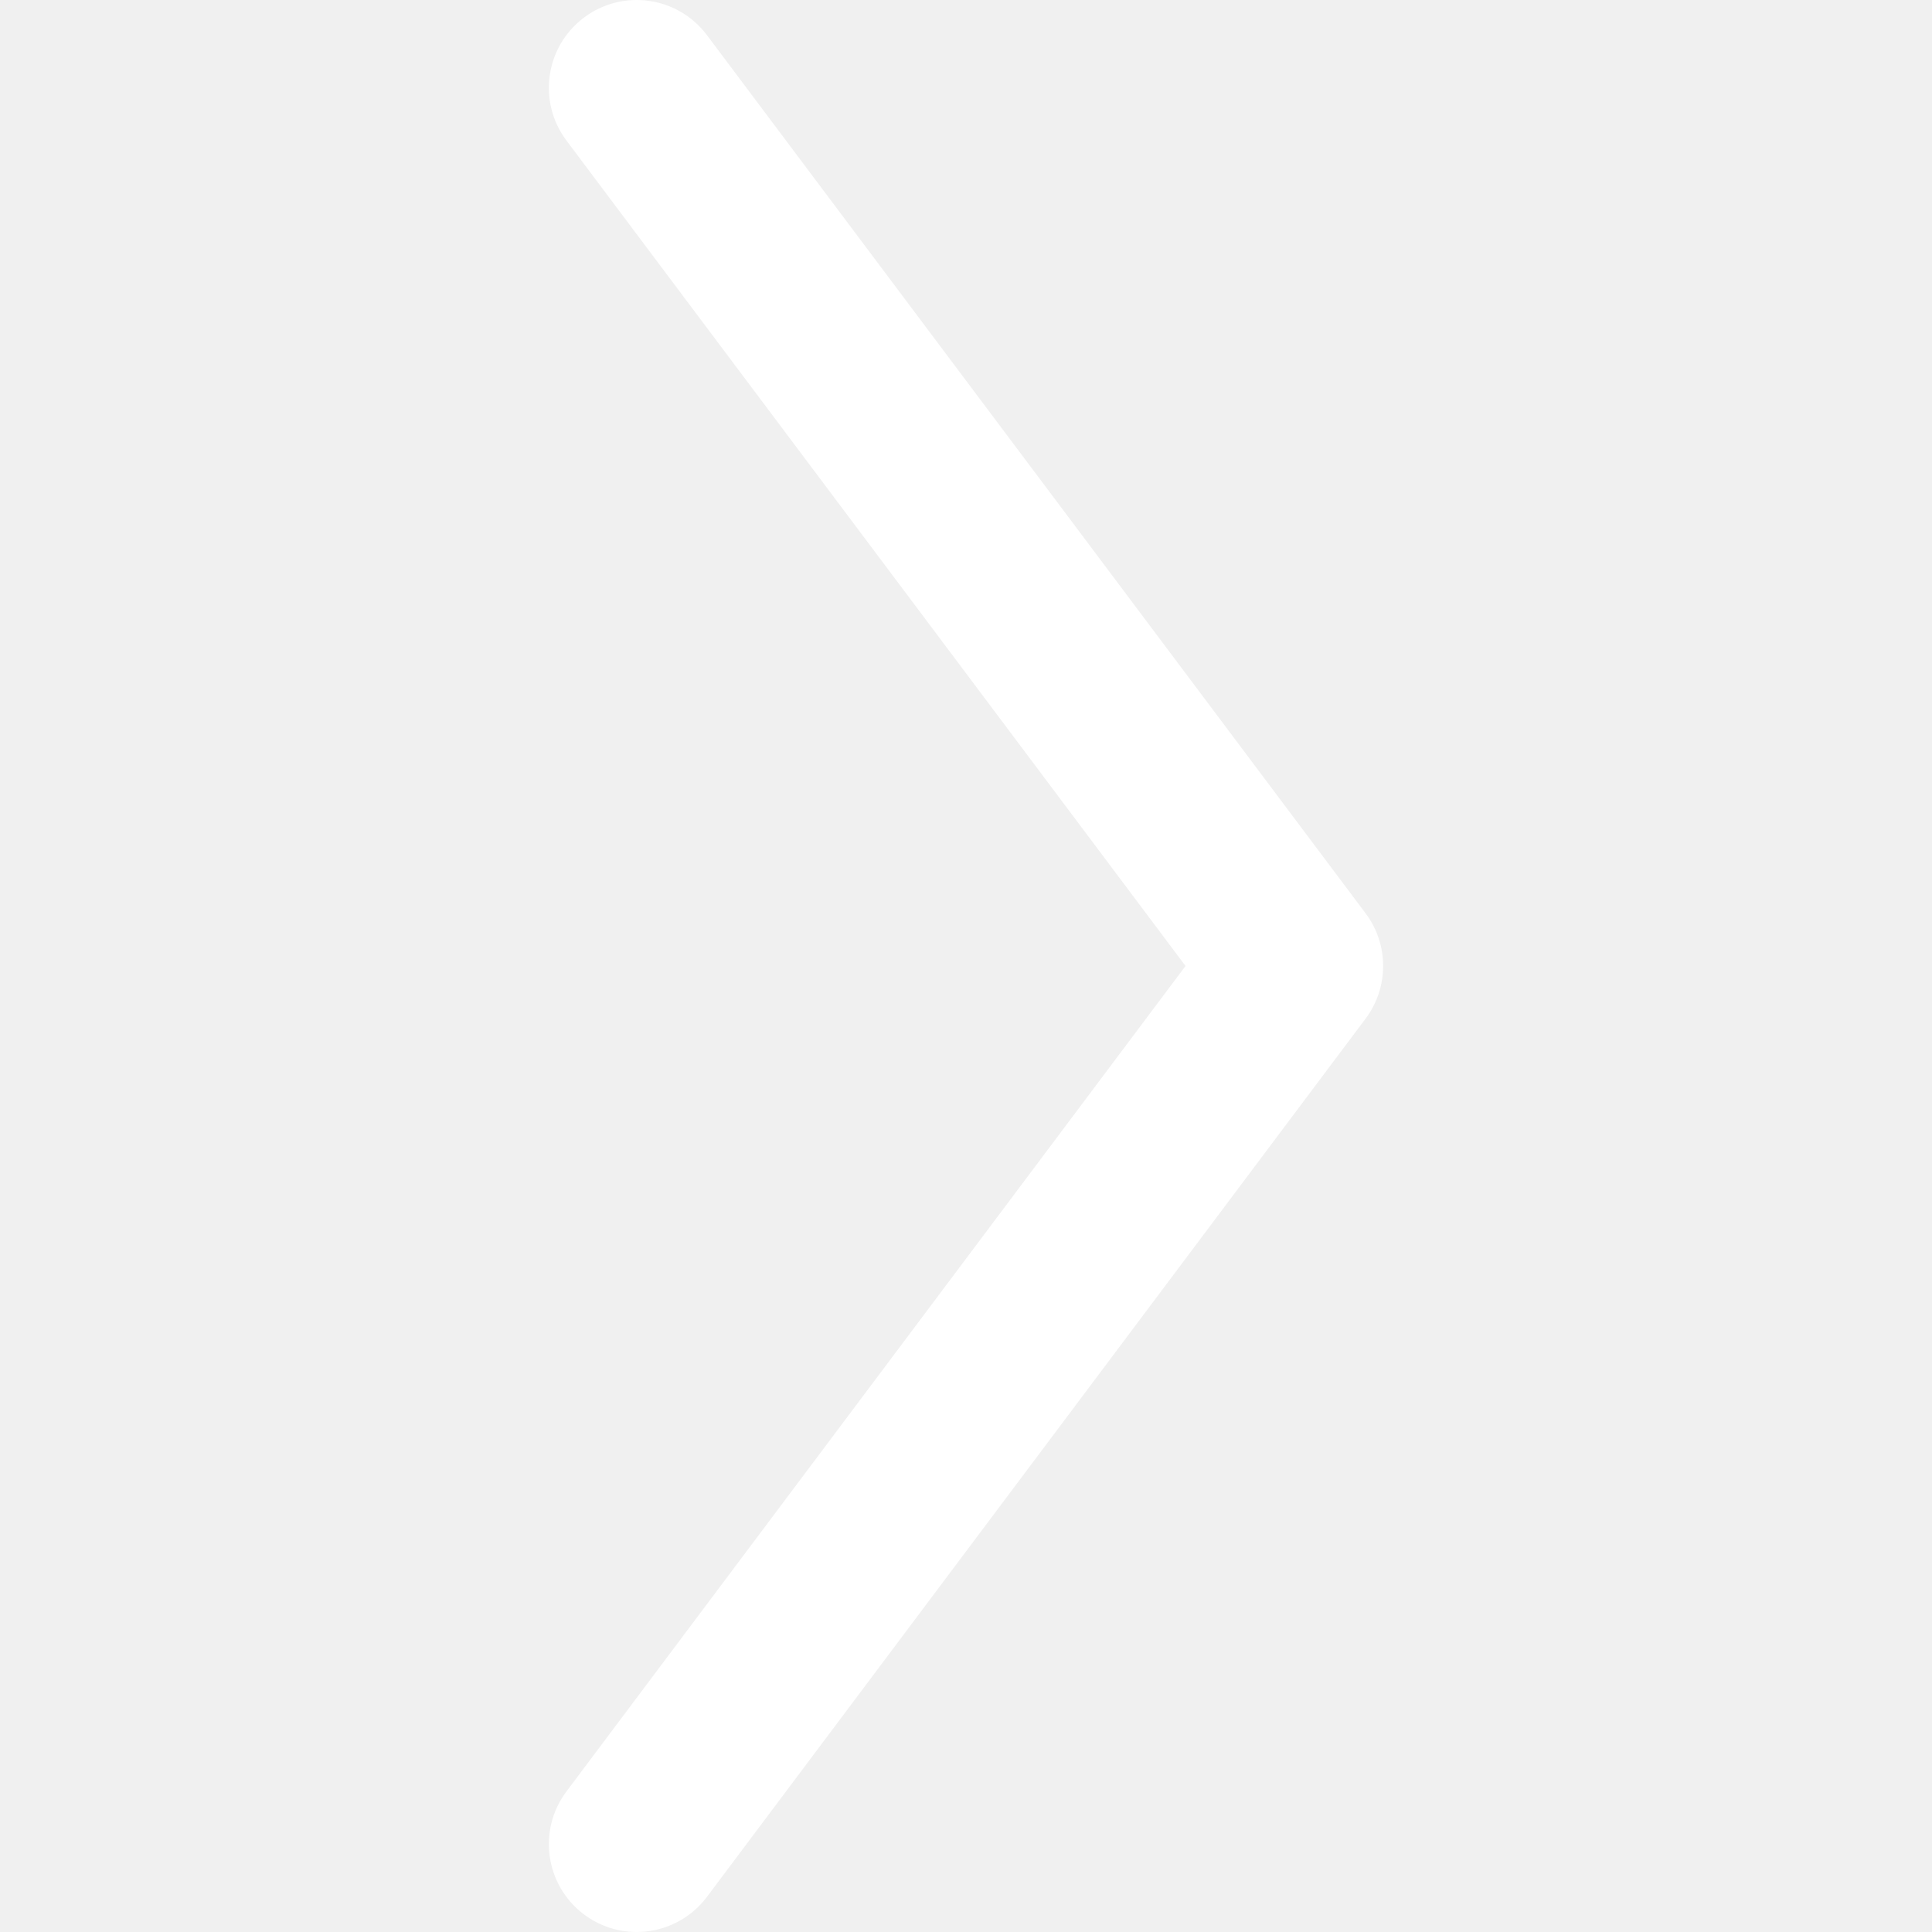
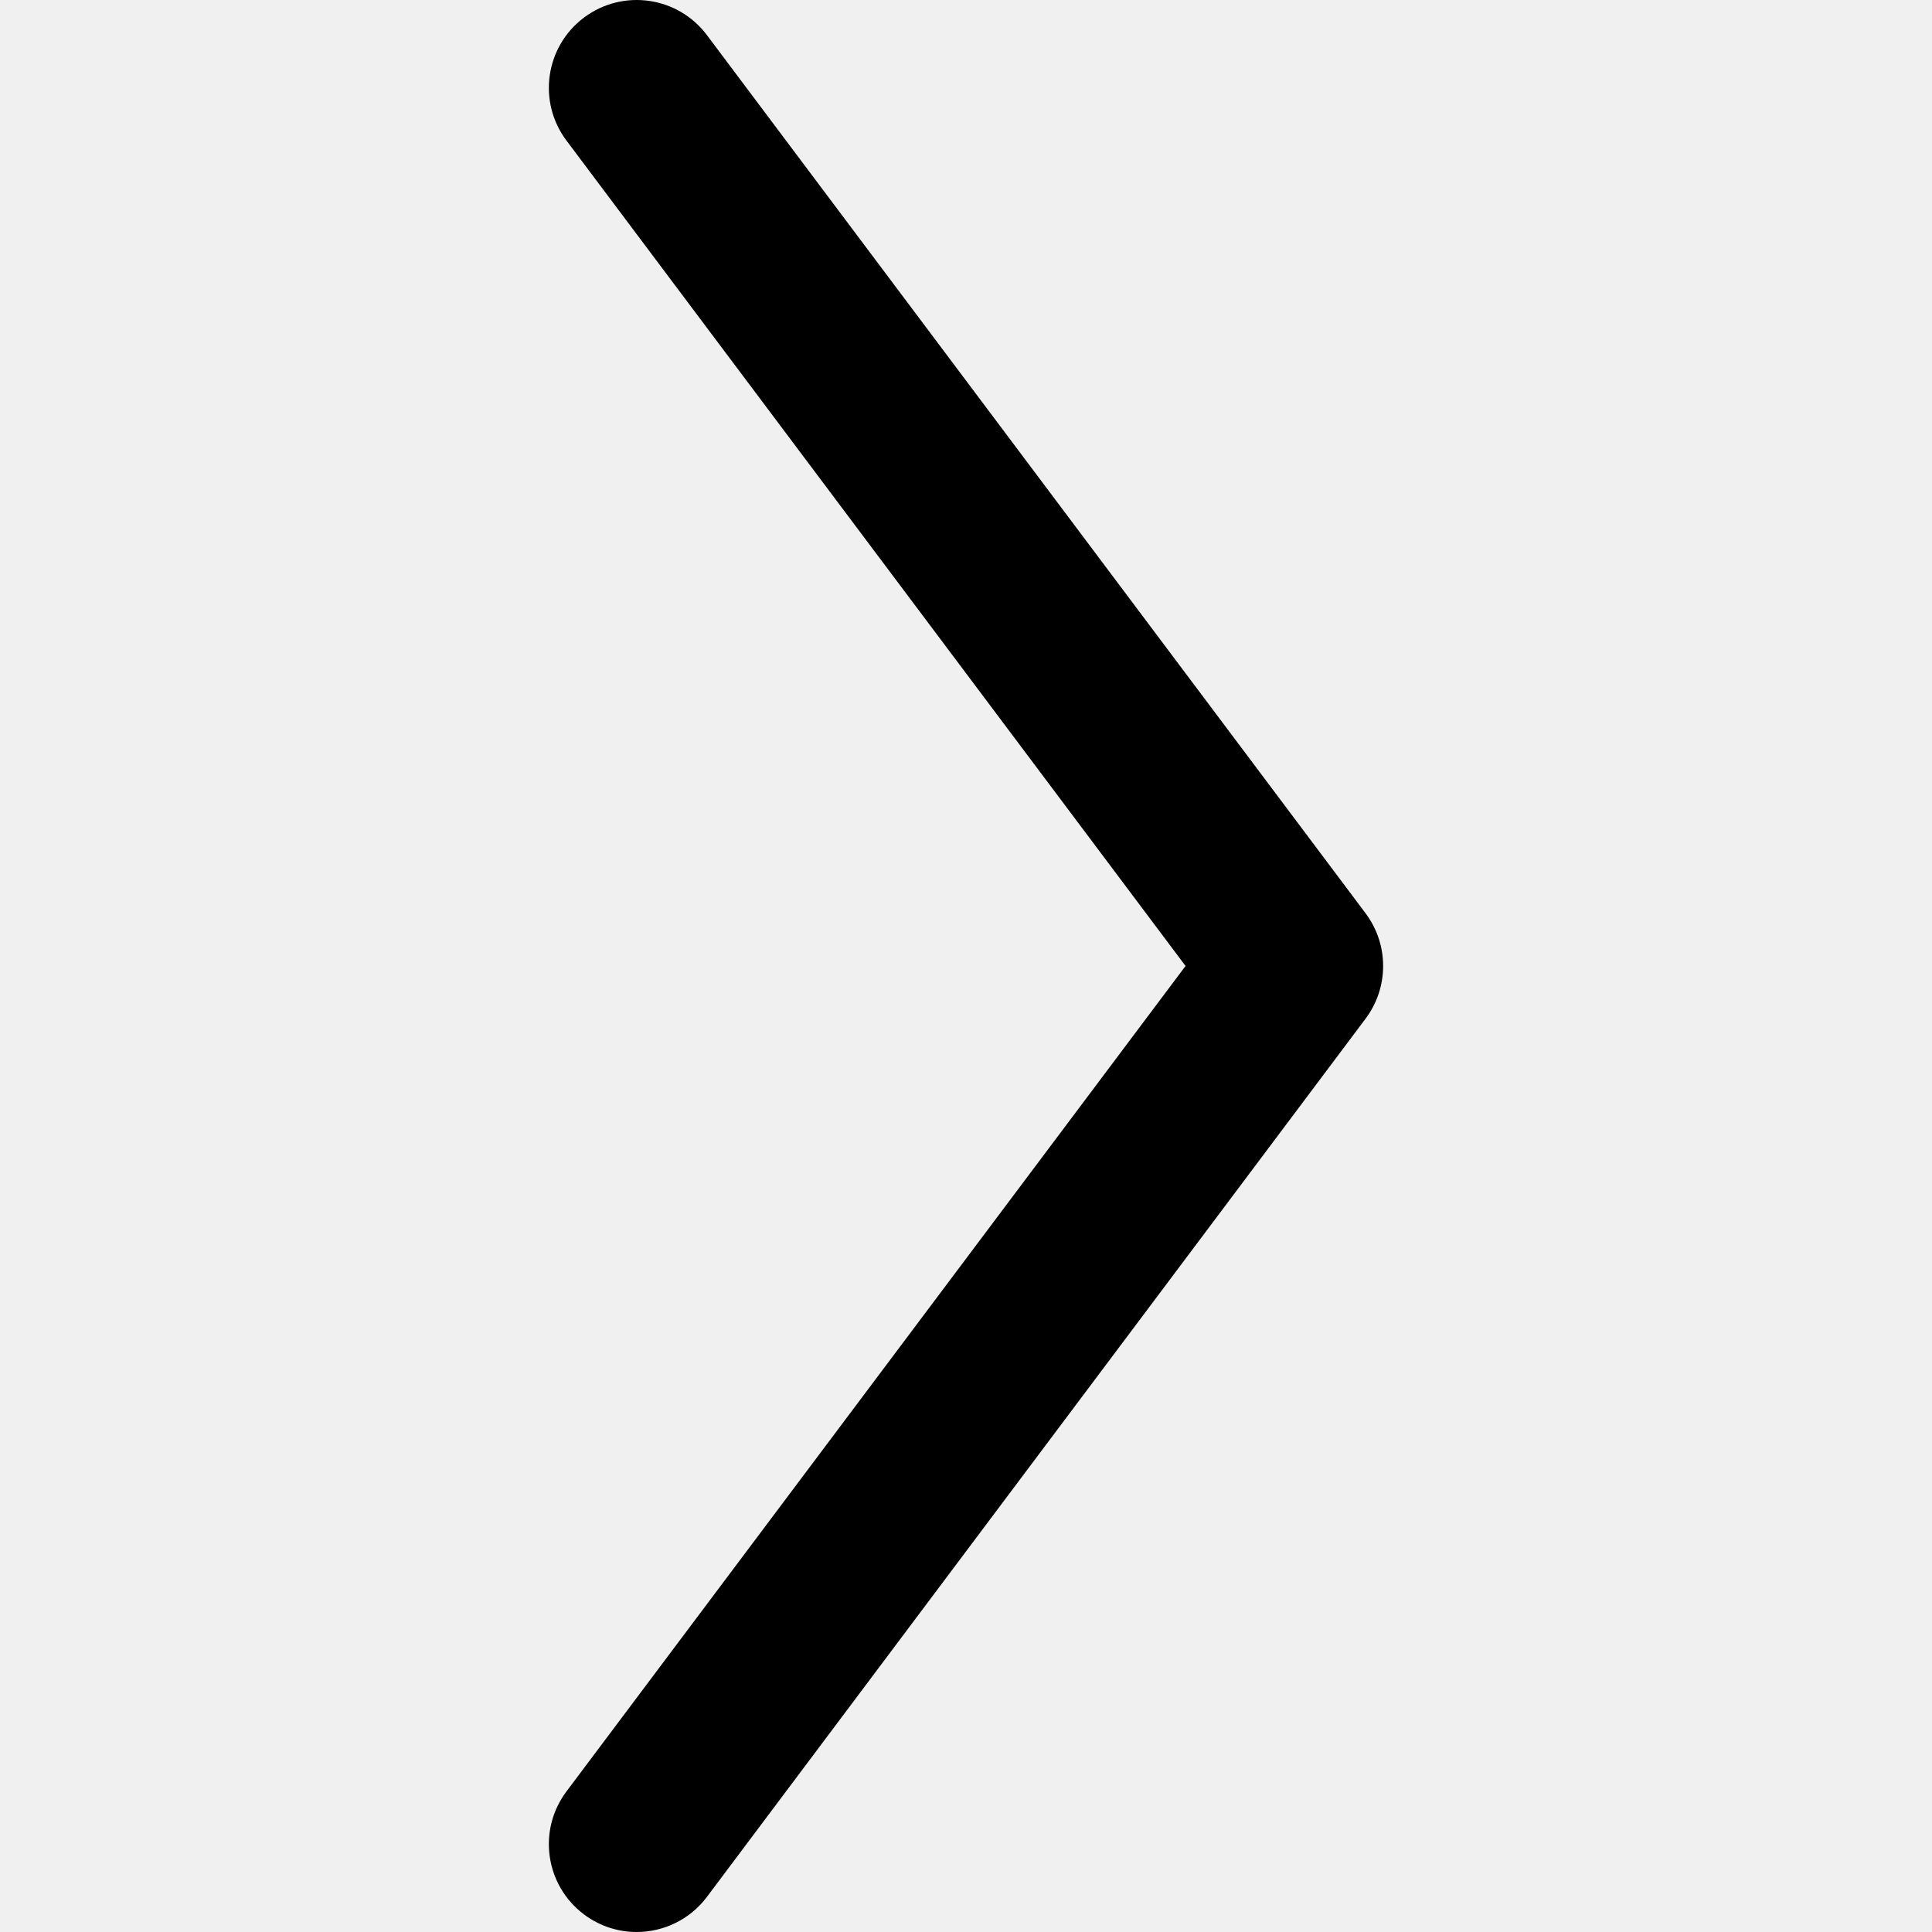
<svg xmlns="http://www.w3.org/2000/svg" version="1.1" id="Layer_1" x="0px" y="0px" viewBox="0 0 512 512" style="enable-background:new 0 0 512 512;" preserveAspectRatio="none" xml:space="preserve">
-   <path style="fill:#FFFFFF;" d="M361.891,242.03L187.347,9.31c-7.714-10.283-22.298-12.365-32.582-4.655  c-10.283,7.713-12.367,22.3-4.655,32.582l164.072,218.758L150.111,474.762c-7.713,10.282-5.627,24.871,4.655,32.582  c4.186,3.14,9.086,4.656,13.945,4.656c7.076,0,14.064-3.215,18.637-9.311l174.544-232.732  C368.097,261.683,368.097,250.304,361.891,242.03z" />
+   <path style="fill:#000000;" d="M361.891,242.03L187.347,9.31c-7.714-10.283-22.298-12.365-32.582-4.655  c-10.283,7.713-12.367,22.3-4.655,32.582l164.072,218.758L150.111,474.762c-7.713,10.282-5.627,24.871,4.655,32.582  c4.186,3.14,9.086,4.656,13.945,4.656c7.076,0,14.064-3.215,18.637-9.311l174.544-232.732  C368.097,261.683,368.097,250.304,361.891,242.03z" />
</svg>
